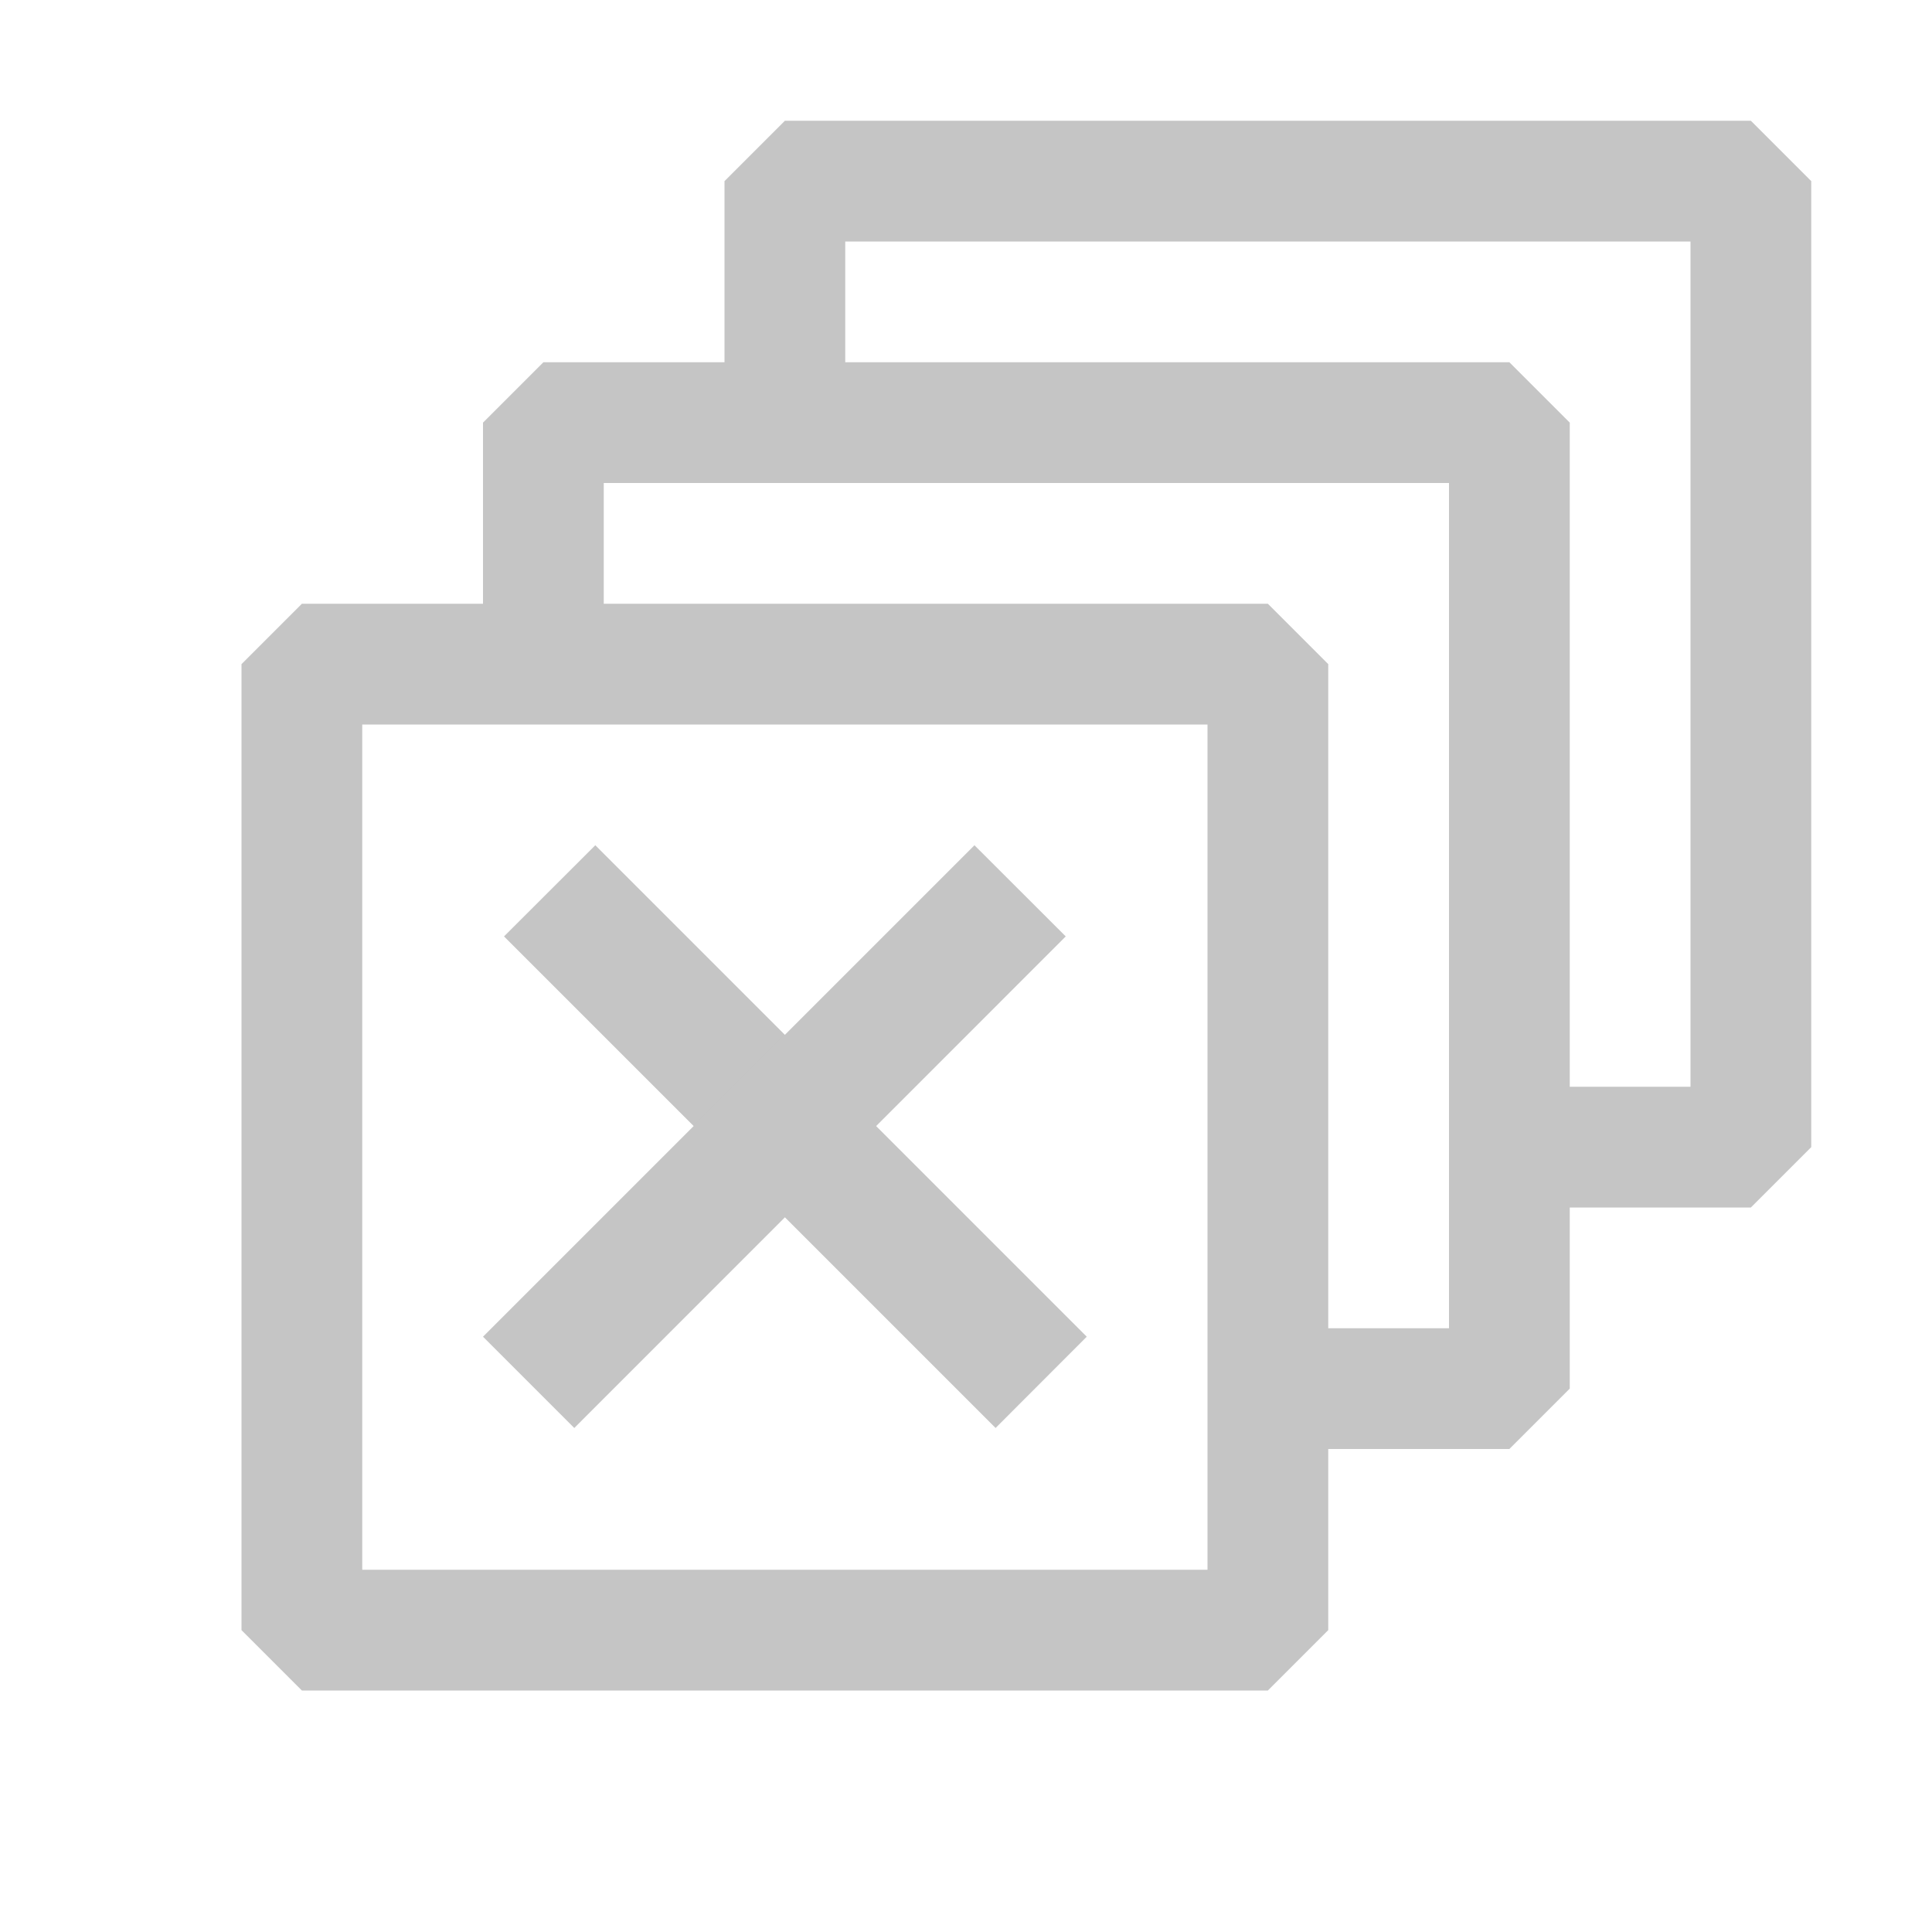
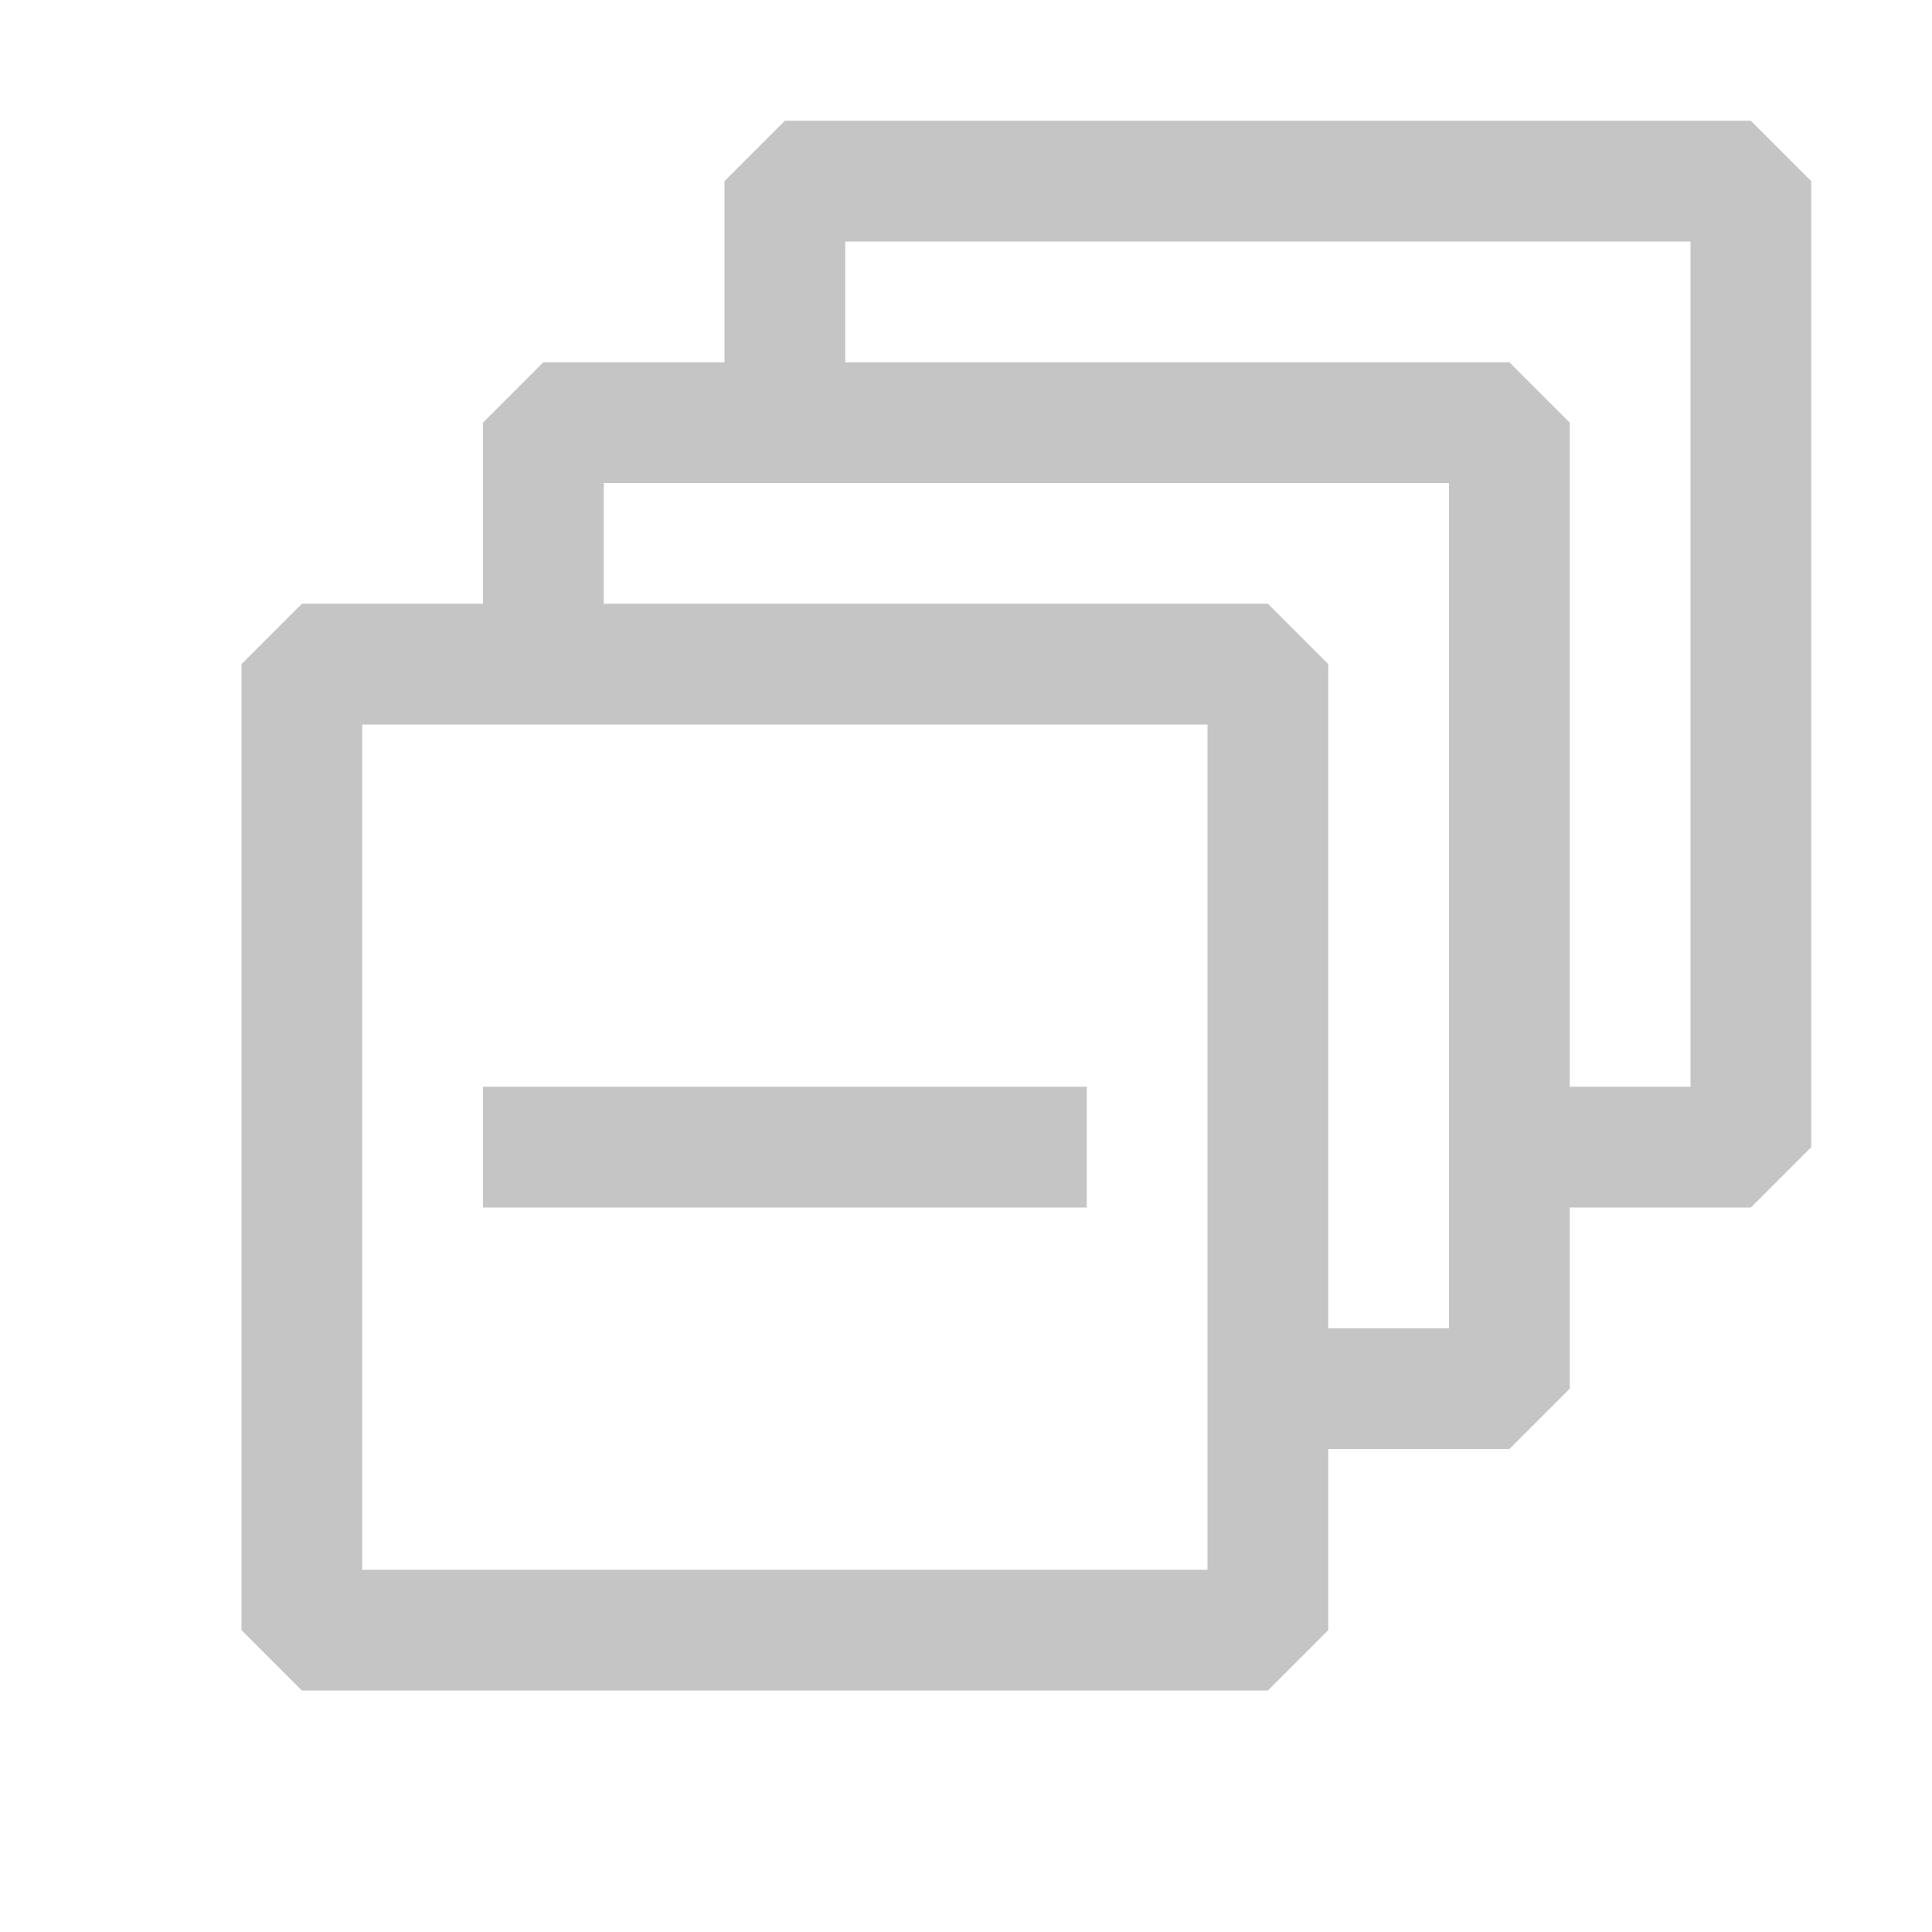
<svg xmlns="http://www.w3.org/2000/svg" width="16" height="16" viewBox="0 0 16 16" fill="none">
  <path d="M14.5 1H6.5L6 1.5V3H4.5L4 3.5V5H2.5L2 5.5V13.5L2.5 14H10.5L11 13.5V12H12.5L13 11.5V10H14.5L15 9.5V1.5L14.5 1ZM10 13H3V6H10V13ZM12 11H11V5.5L10.5 5H5V4H12V11ZM14 9H13V3.5L12.5 3H7V2H14V9Z" fill="#C5C5C5" />
-   <path fill-rule="evenodd" clip-rule="evenodd" d="M8.245 11.826L4.174 7.755L4.93 7L9 11.07L8.245 11.826Z" fill="#C5C5C5" />
-   <path fill-rule="evenodd" clip-rule="evenodd" d="M8.826 7.755L4.756 11.826L4 11.07L8.07 7L8.826 7.755Z" fill="#C5C5C5" />
+   <path d="M9 9H4V10H9V9Z" fill="#C5C5C5" />
</svg>
